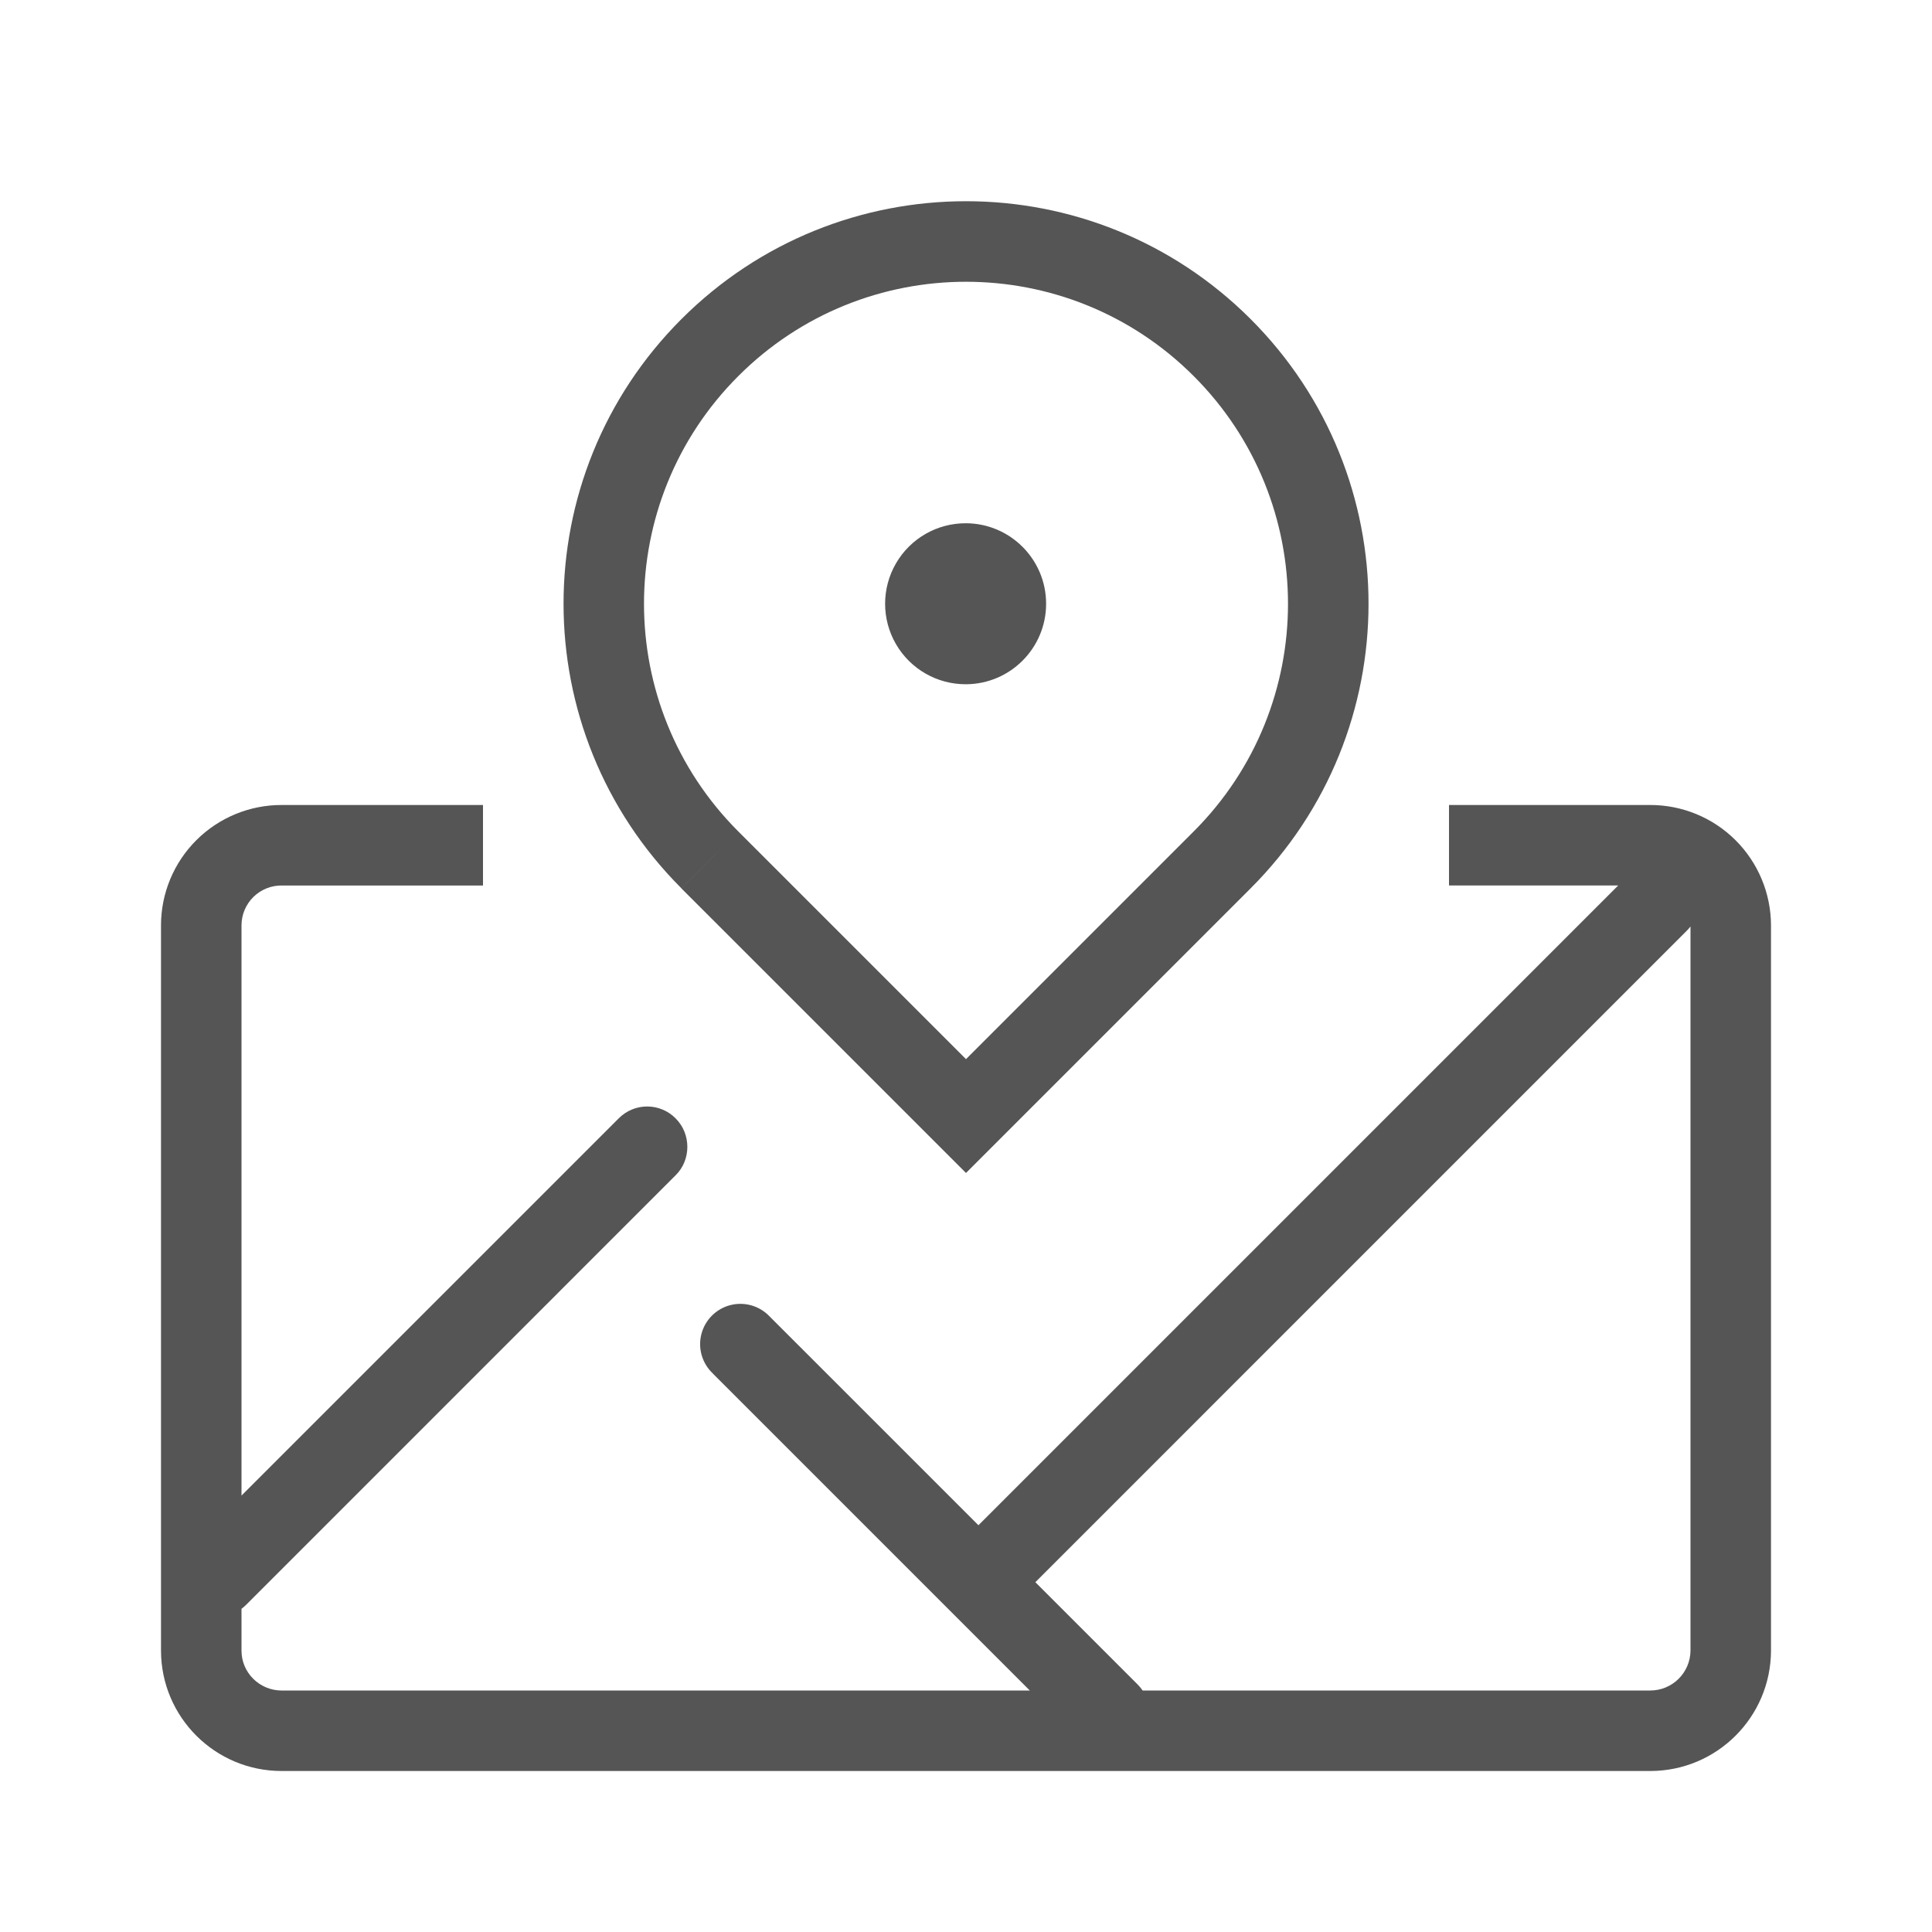
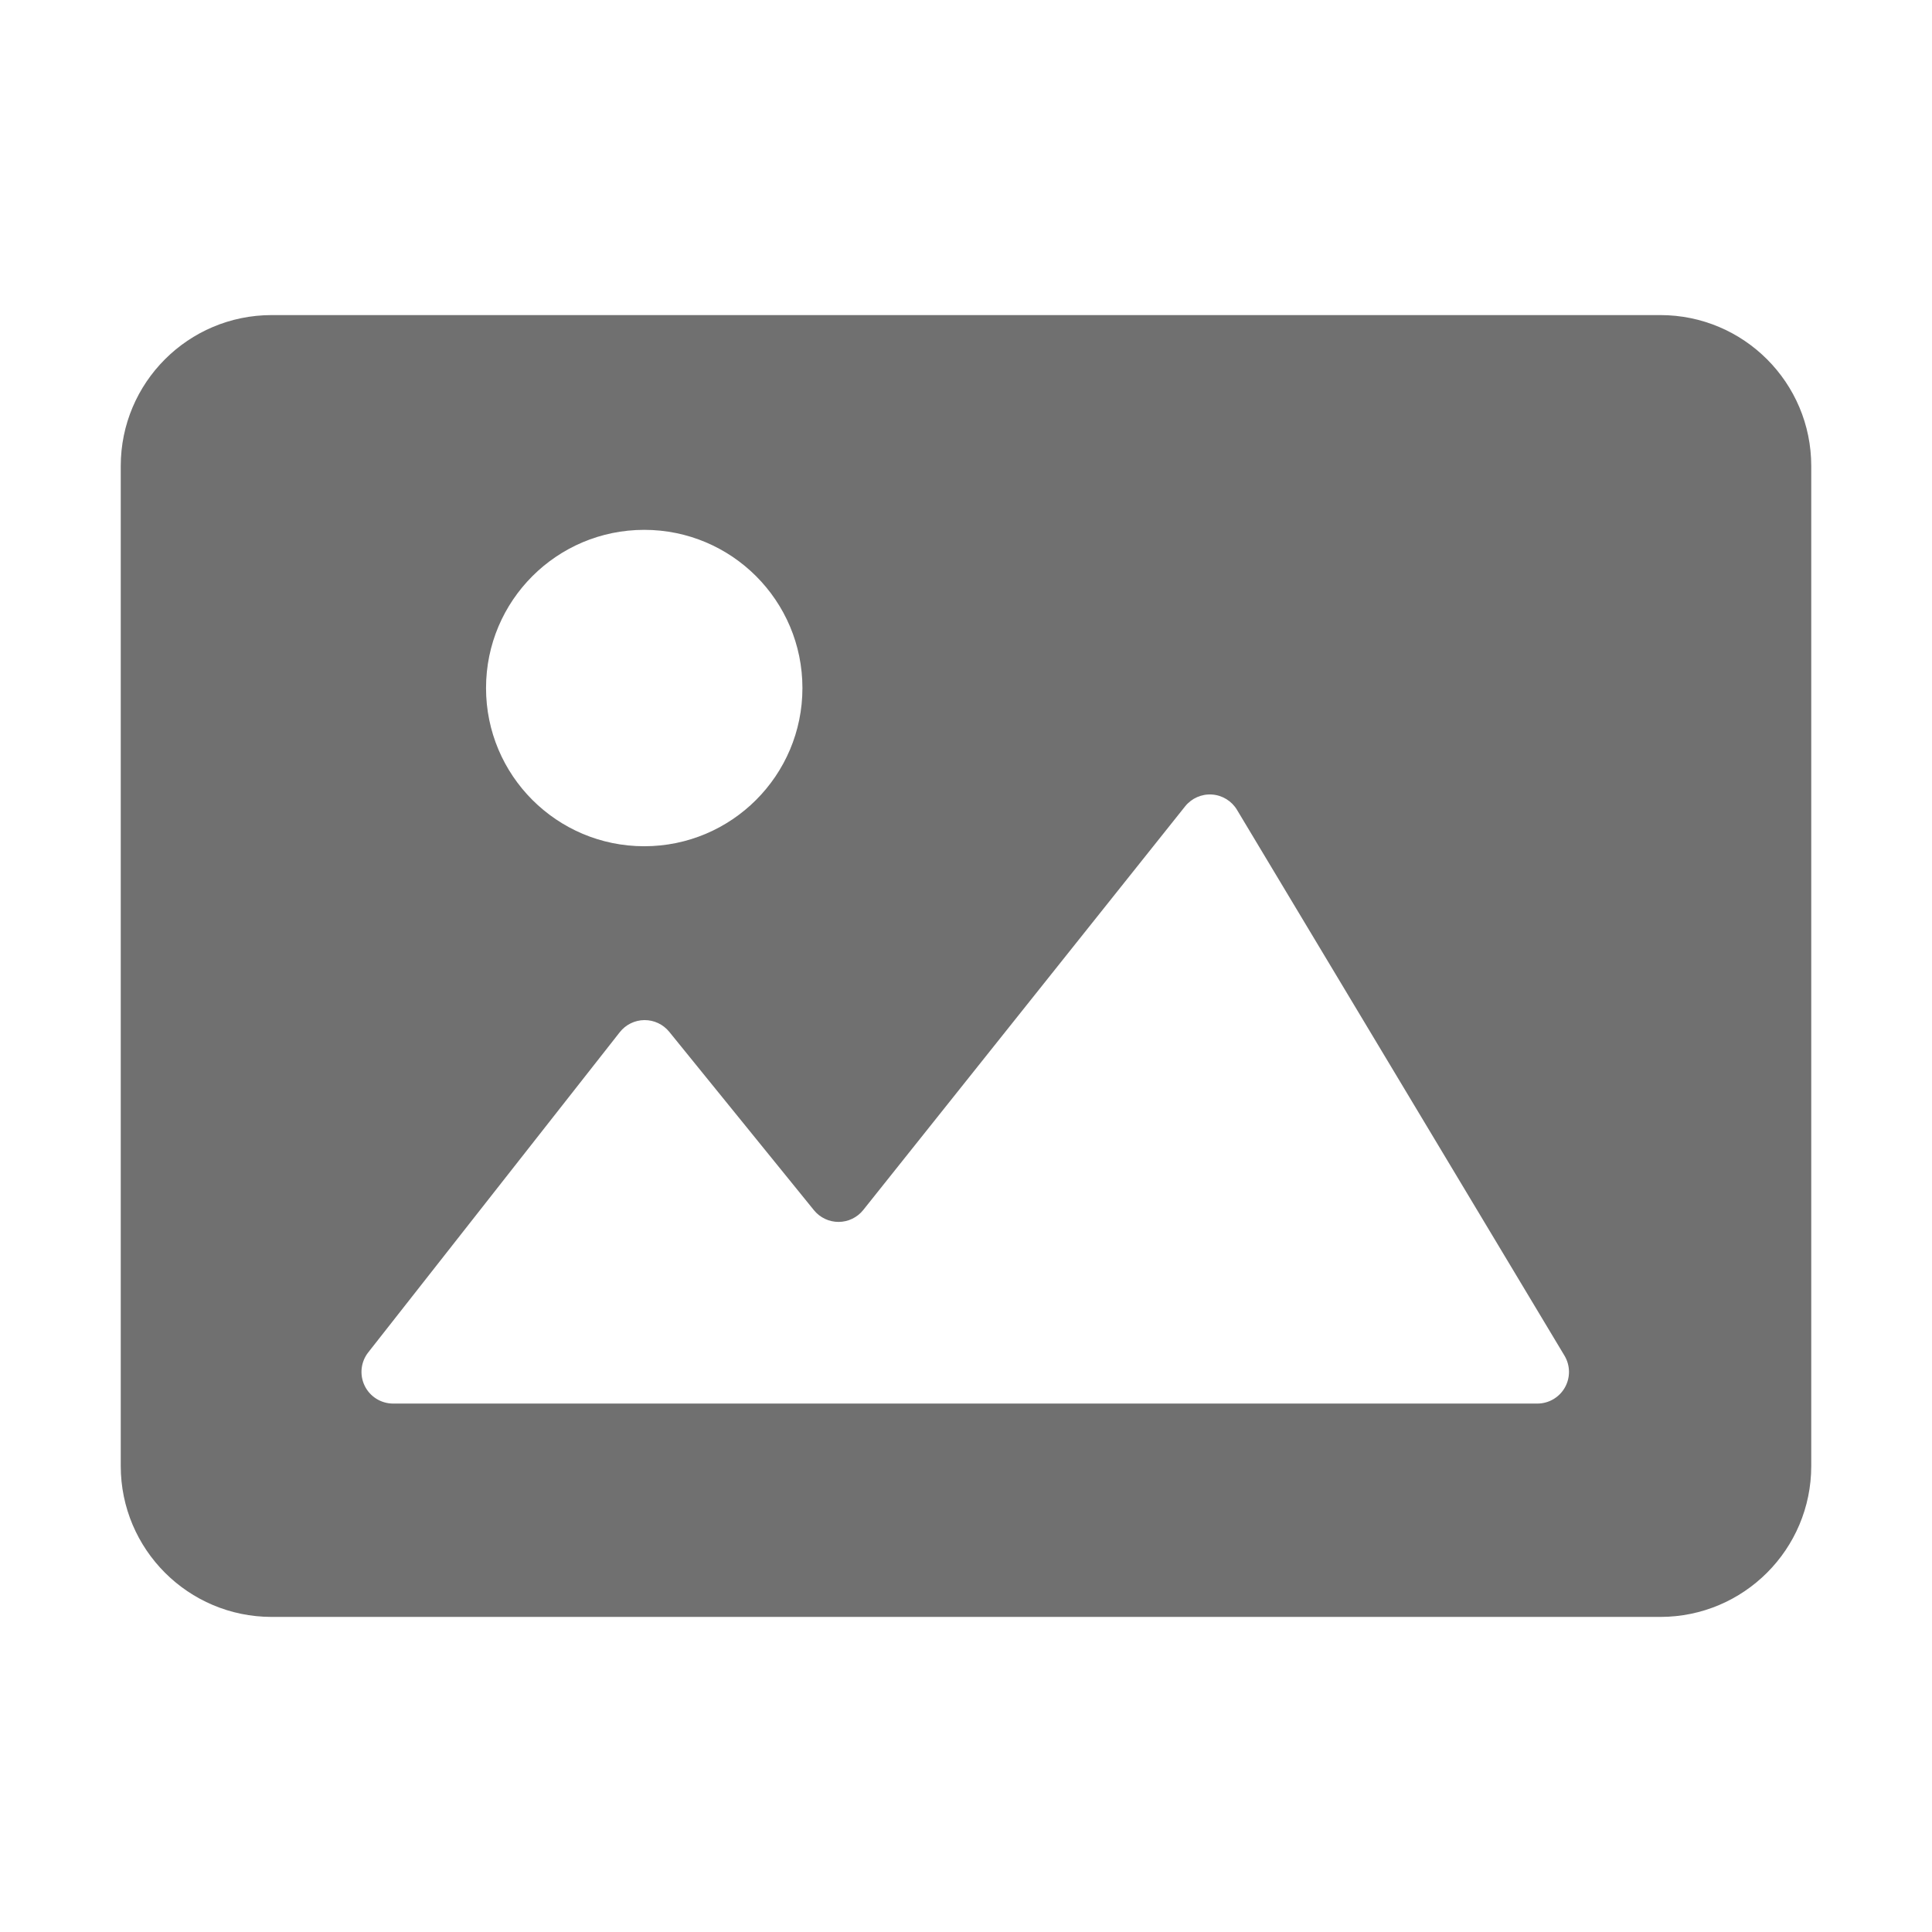
- <svg xmlns="http://www.w3.org/2000/svg" t="1690792742681" class="icon" viewBox="0 0 1024 1024" version="1.1" p-id="6179" width="200" height="200">
-   <path d="M512 621.696l-150.848-150.827 30.165-30.187L512 561.365l120.683-120.683 30.165 30.165L512 621.696z m150.848-150.827l-30.165-30.187a170.667 170.667 0 1 0-241.365 0L361.173 470.827c-83.307-83.307-83.307-218.389 0-301.696 83.307-83.307 218.389-83.307 301.696 0 83.307 83.307 83.307 218.389 0 301.696zM512 362.667a42.667 42.667 0 1 1 0-85.333 42.667 42.667 0 0 1 0 85.333z m-134.187 365.291a21.333 21.333 0 1 1 30.144-30.165l110.635 110.613L857.664 469.333H768v-42.667h106.539A63.936 63.936 0 0 1 938.667 490.475V874.88A64 64 0 0 1 874.603 938.667H149.397A63.915 63.915 0 0 1 85.333 874.859V490.453A63.808 63.808 0 0 1 149.461 426.667H256v42.667H149.461A21.141 21.141 0 0 0 128 490.475v302.208l200.043-200.043a21.205 21.205 0 0 1 30.059 0.128c8.32 8.32 8.192 21.973 0.107 30.037L130.475 850.56a21.333 21.333 0 0 1-2.475 2.133v22.187c0 11.669 9.536 21.141 21.397 21.141h396.437l-168.043-168.043zM874.581 896A21.333 21.333 0 0 0 896 874.859V491.051a21.973 21.973 0 0 1-1.984 2.261L548.757 838.592l54.187 54.187c1.003 1.003 1.899 2.091 2.667 3.221h269.013z" fill="#555555" p-id="6180" />
+ <svg xmlns="http://www.w3.org/2000/svg" t="1717124902468" class="icon" viewBox="0 0 1024 1024" version="1.1" p-id="12382" width="128" height="128">
+   <path d="M880 167c44.183 0 80 35.817 80 80v530c0 44.183-35.817 80-80 80H144c-44.183 0-80-35.817-80-80V247c0-44.183 35.817-80 80-80h736zM628.132 427.392l-170.63 213.98a16.77 16.77 0 0 1-26.076 0.084l-76.721-94.58a16.77 16.77 0 0 0-26.245 0.252L195.142 716.833a16.77 16.77 0 0 0 12.997 27.084h606.723A16.77 16.77 0 0 0 829.2 718.51L655.634 429.237a16.77 16.77 0 0 0-27.502-1.845z m-286.676-146.56c-46.308 0-83.848 37.54-83.848 83.847 0 46.308 37.54 83.848 83.848 83.848s83.848-37.54 83.848-83.848-37.54-83.848-83.848-83.848z" fill="#707070" p-id="12383" data-spm-anchor-id="a313x.search_index.0.i23.2e293a81UpLUxZ" class="selected" />
</svg>
